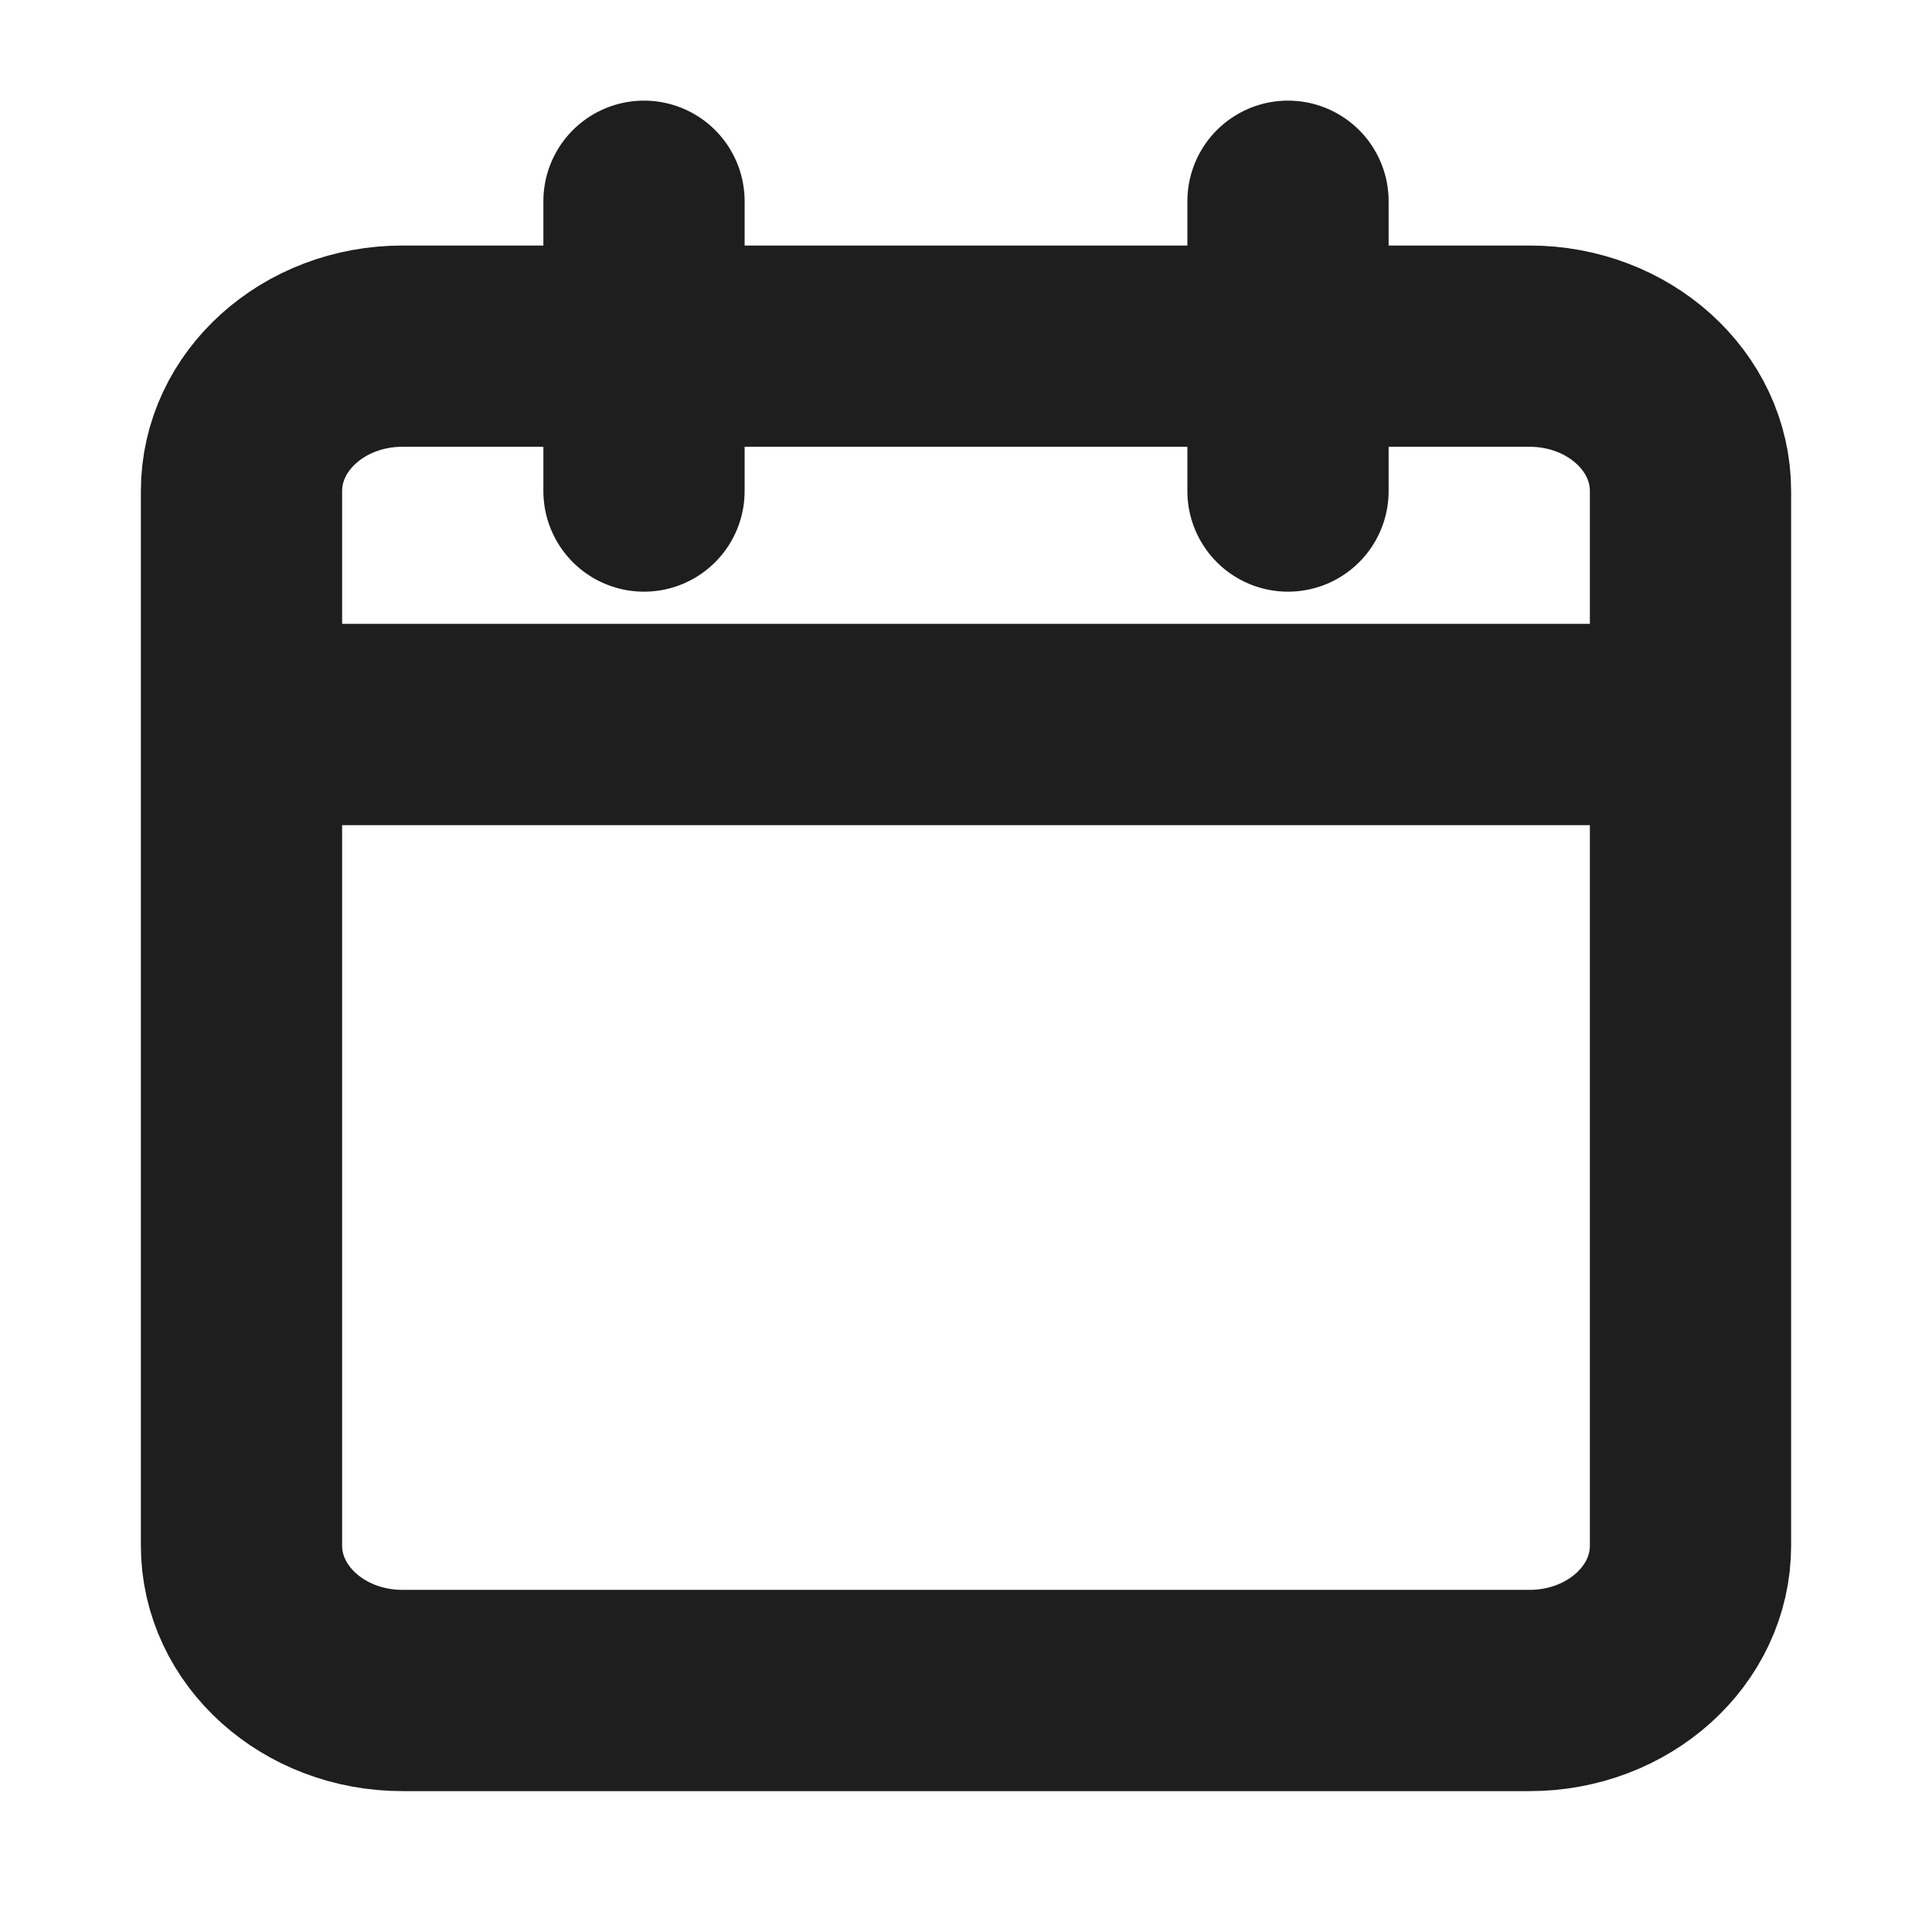
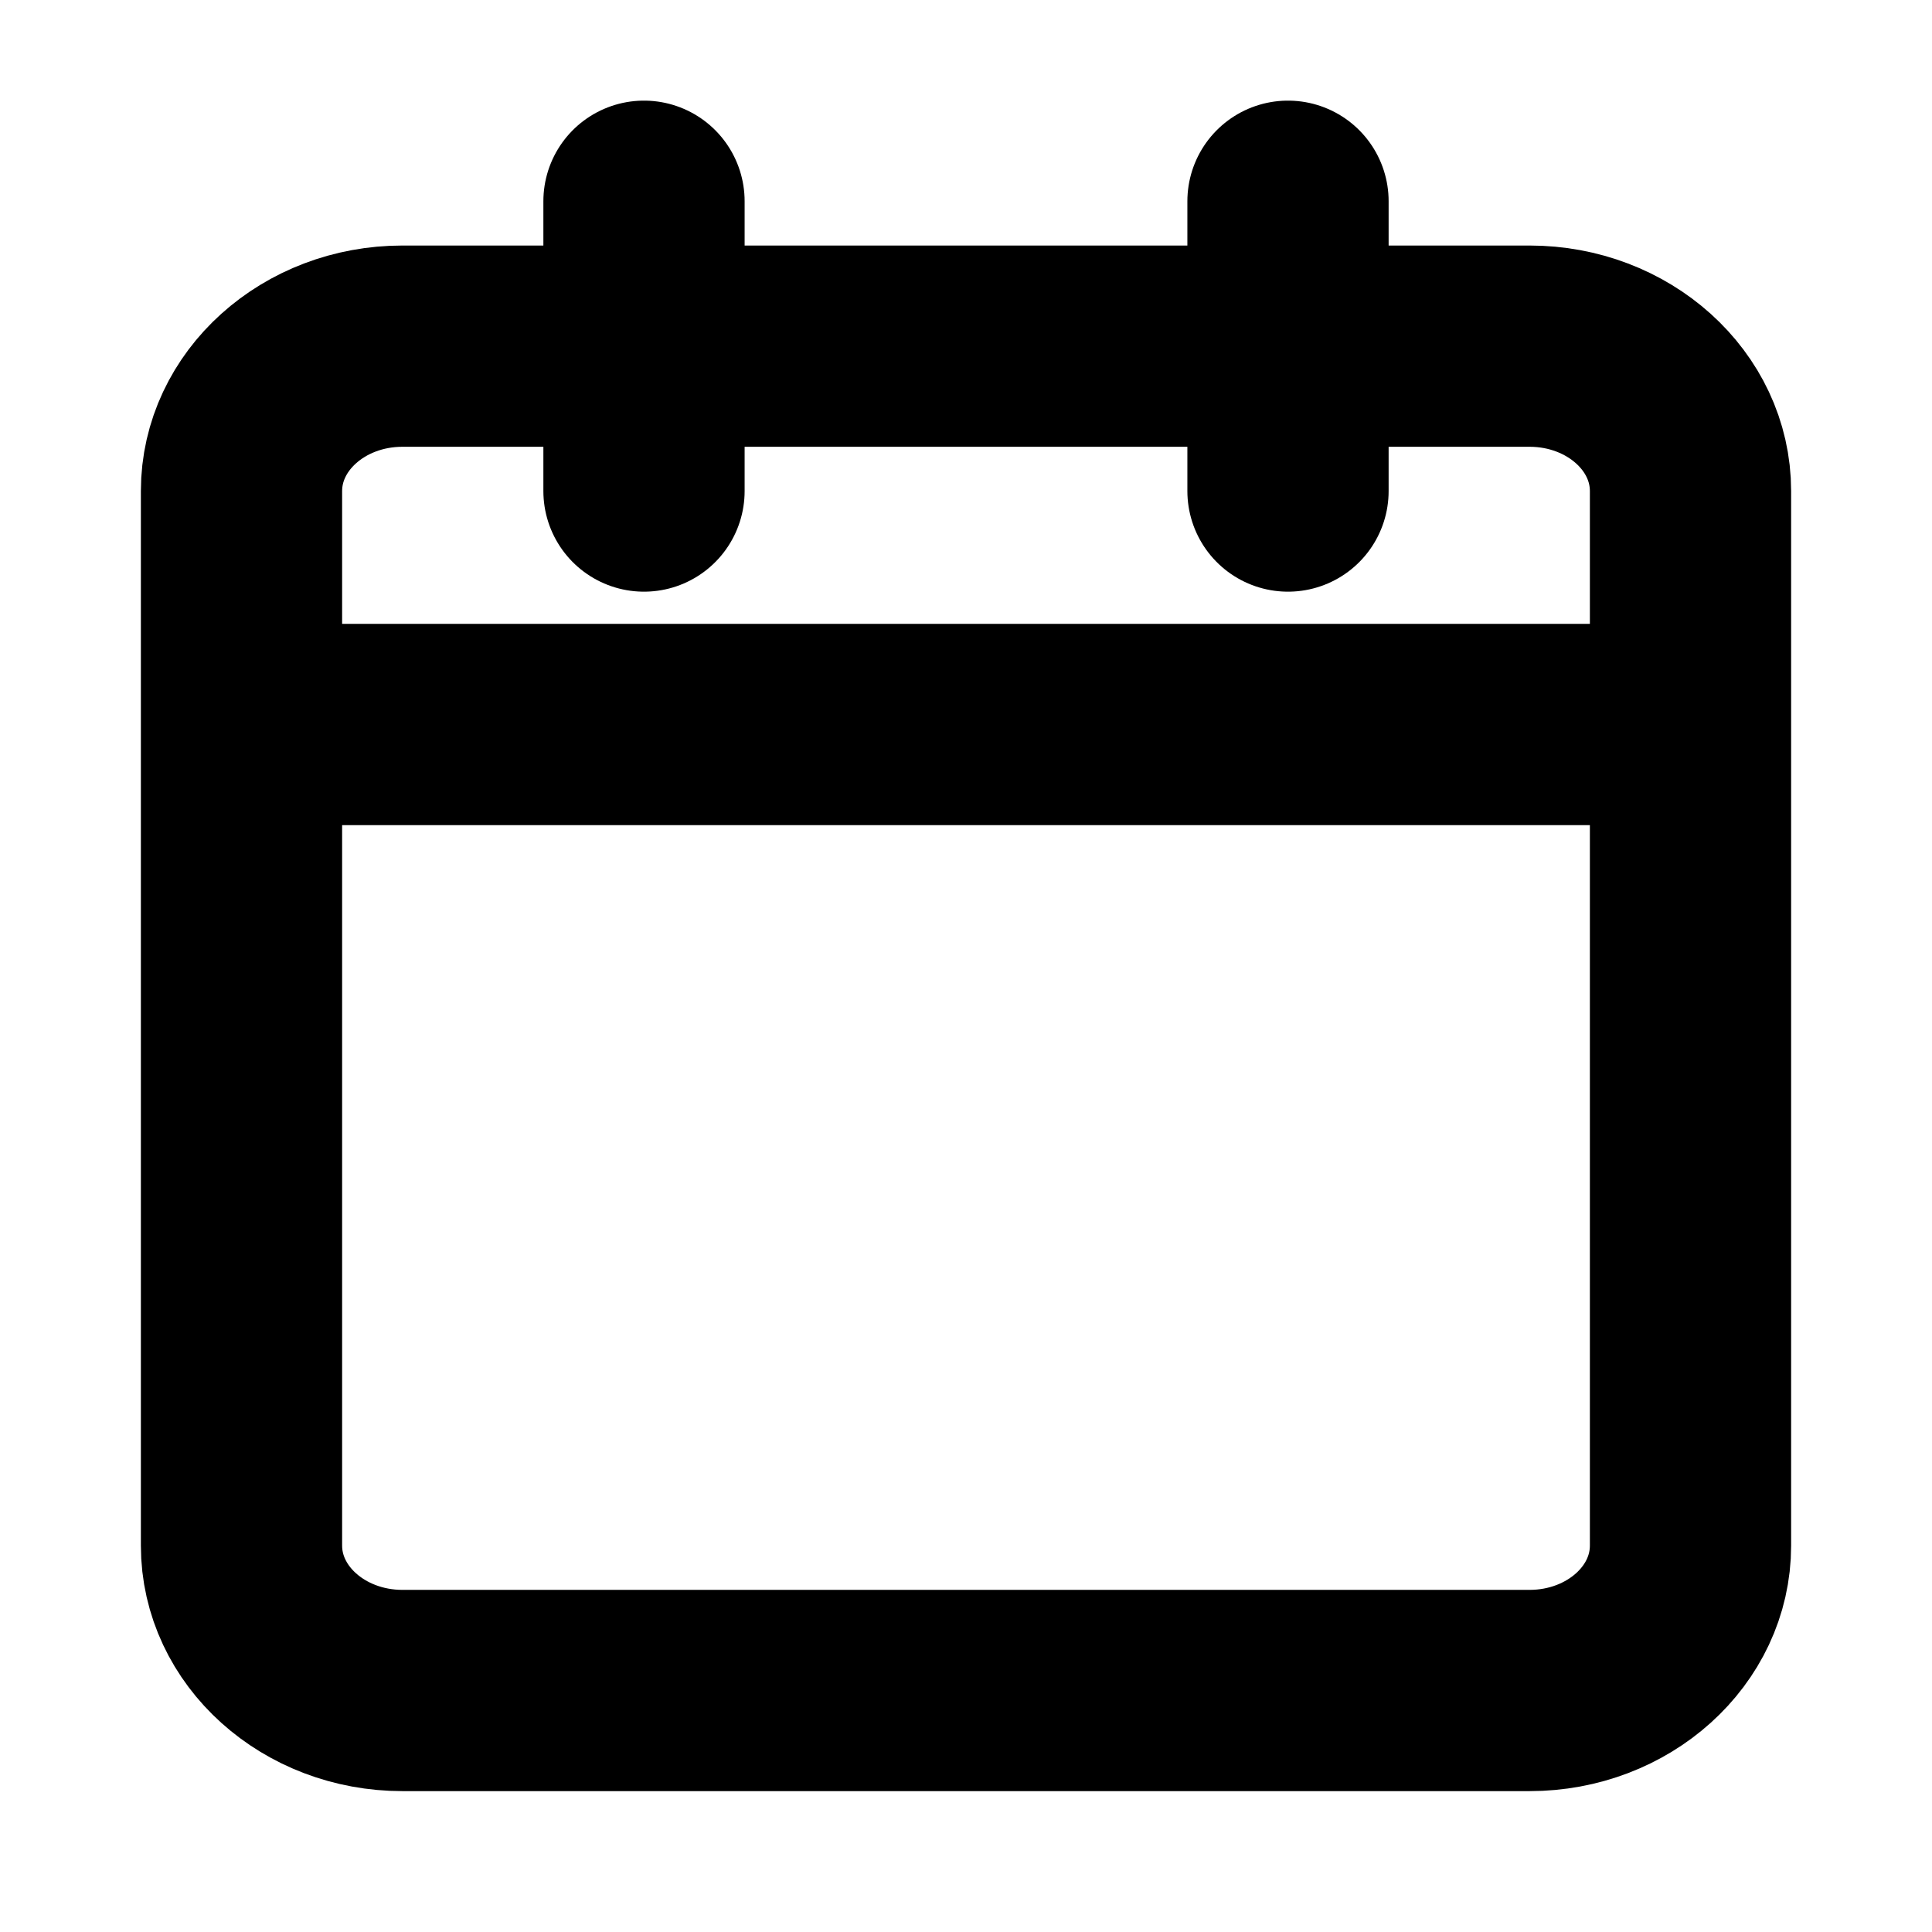
<svg xmlns="http://www.w3.org/2000/svg" width="24" height="24" viewBox="0 0 24 24" fill="none">
-   <path d="M16 2.5V6.1M8 2.5V6.1M3 9H21M5 4.3H19C20.105 4.3 21 5.106 21 6.1V19.2C21 20.194 20.105 21 19 21H5C3.895 21 3 20.194 3 19.2V6.1C3 5.106 3.895 4.3 5 4.3Z" stroke="#1E1E1E" stroke-width="2.5" stroke-linecap="round" stroke-linejoin="round" />
+   <path d="M16 2.5V6.1M8 2.5V6.1M3 9H21M5 4.3H19C20.105 4.3 21 5.106 21 6.1V19.2C21 20.194 20.105 21 19 21H5C3.895 21 3 20.194 3 19.2V6.1C3 5.106 3.895 4.3 5 4.3Z" stroke="currentColor" stroke-width="2.5" stroke-linecap="round" stroke-linejoin="round" />
</svg>
